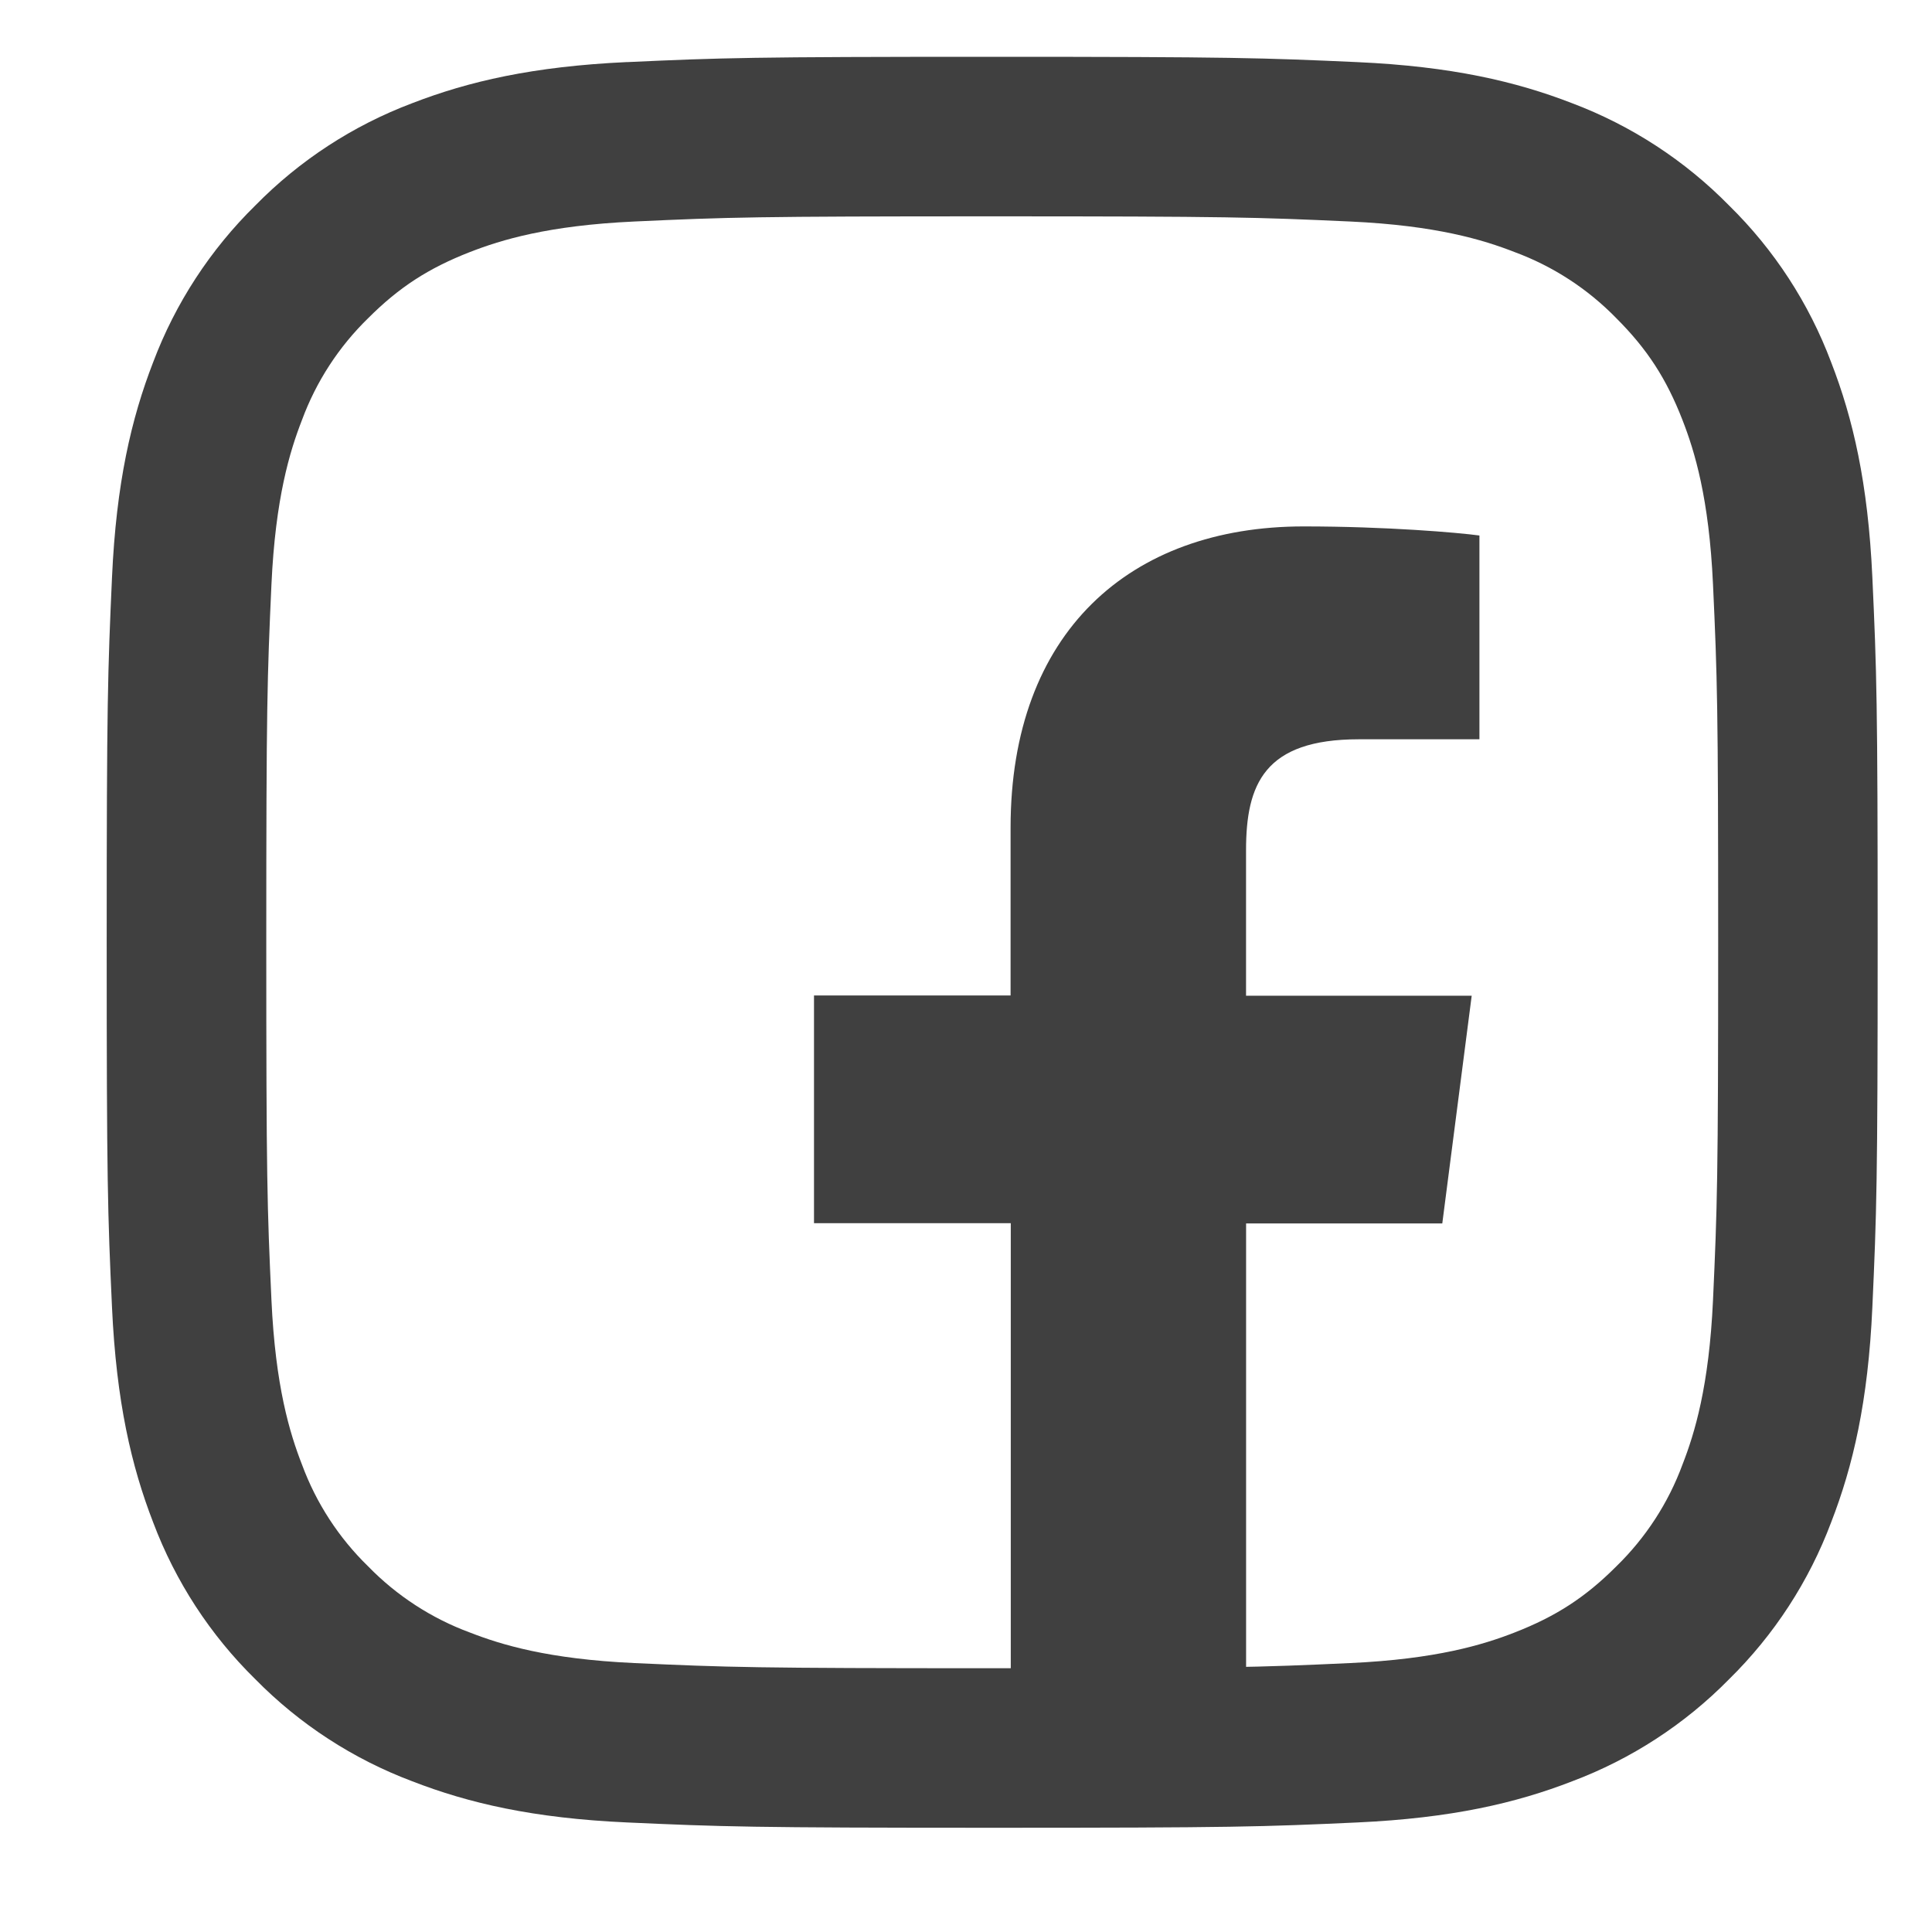
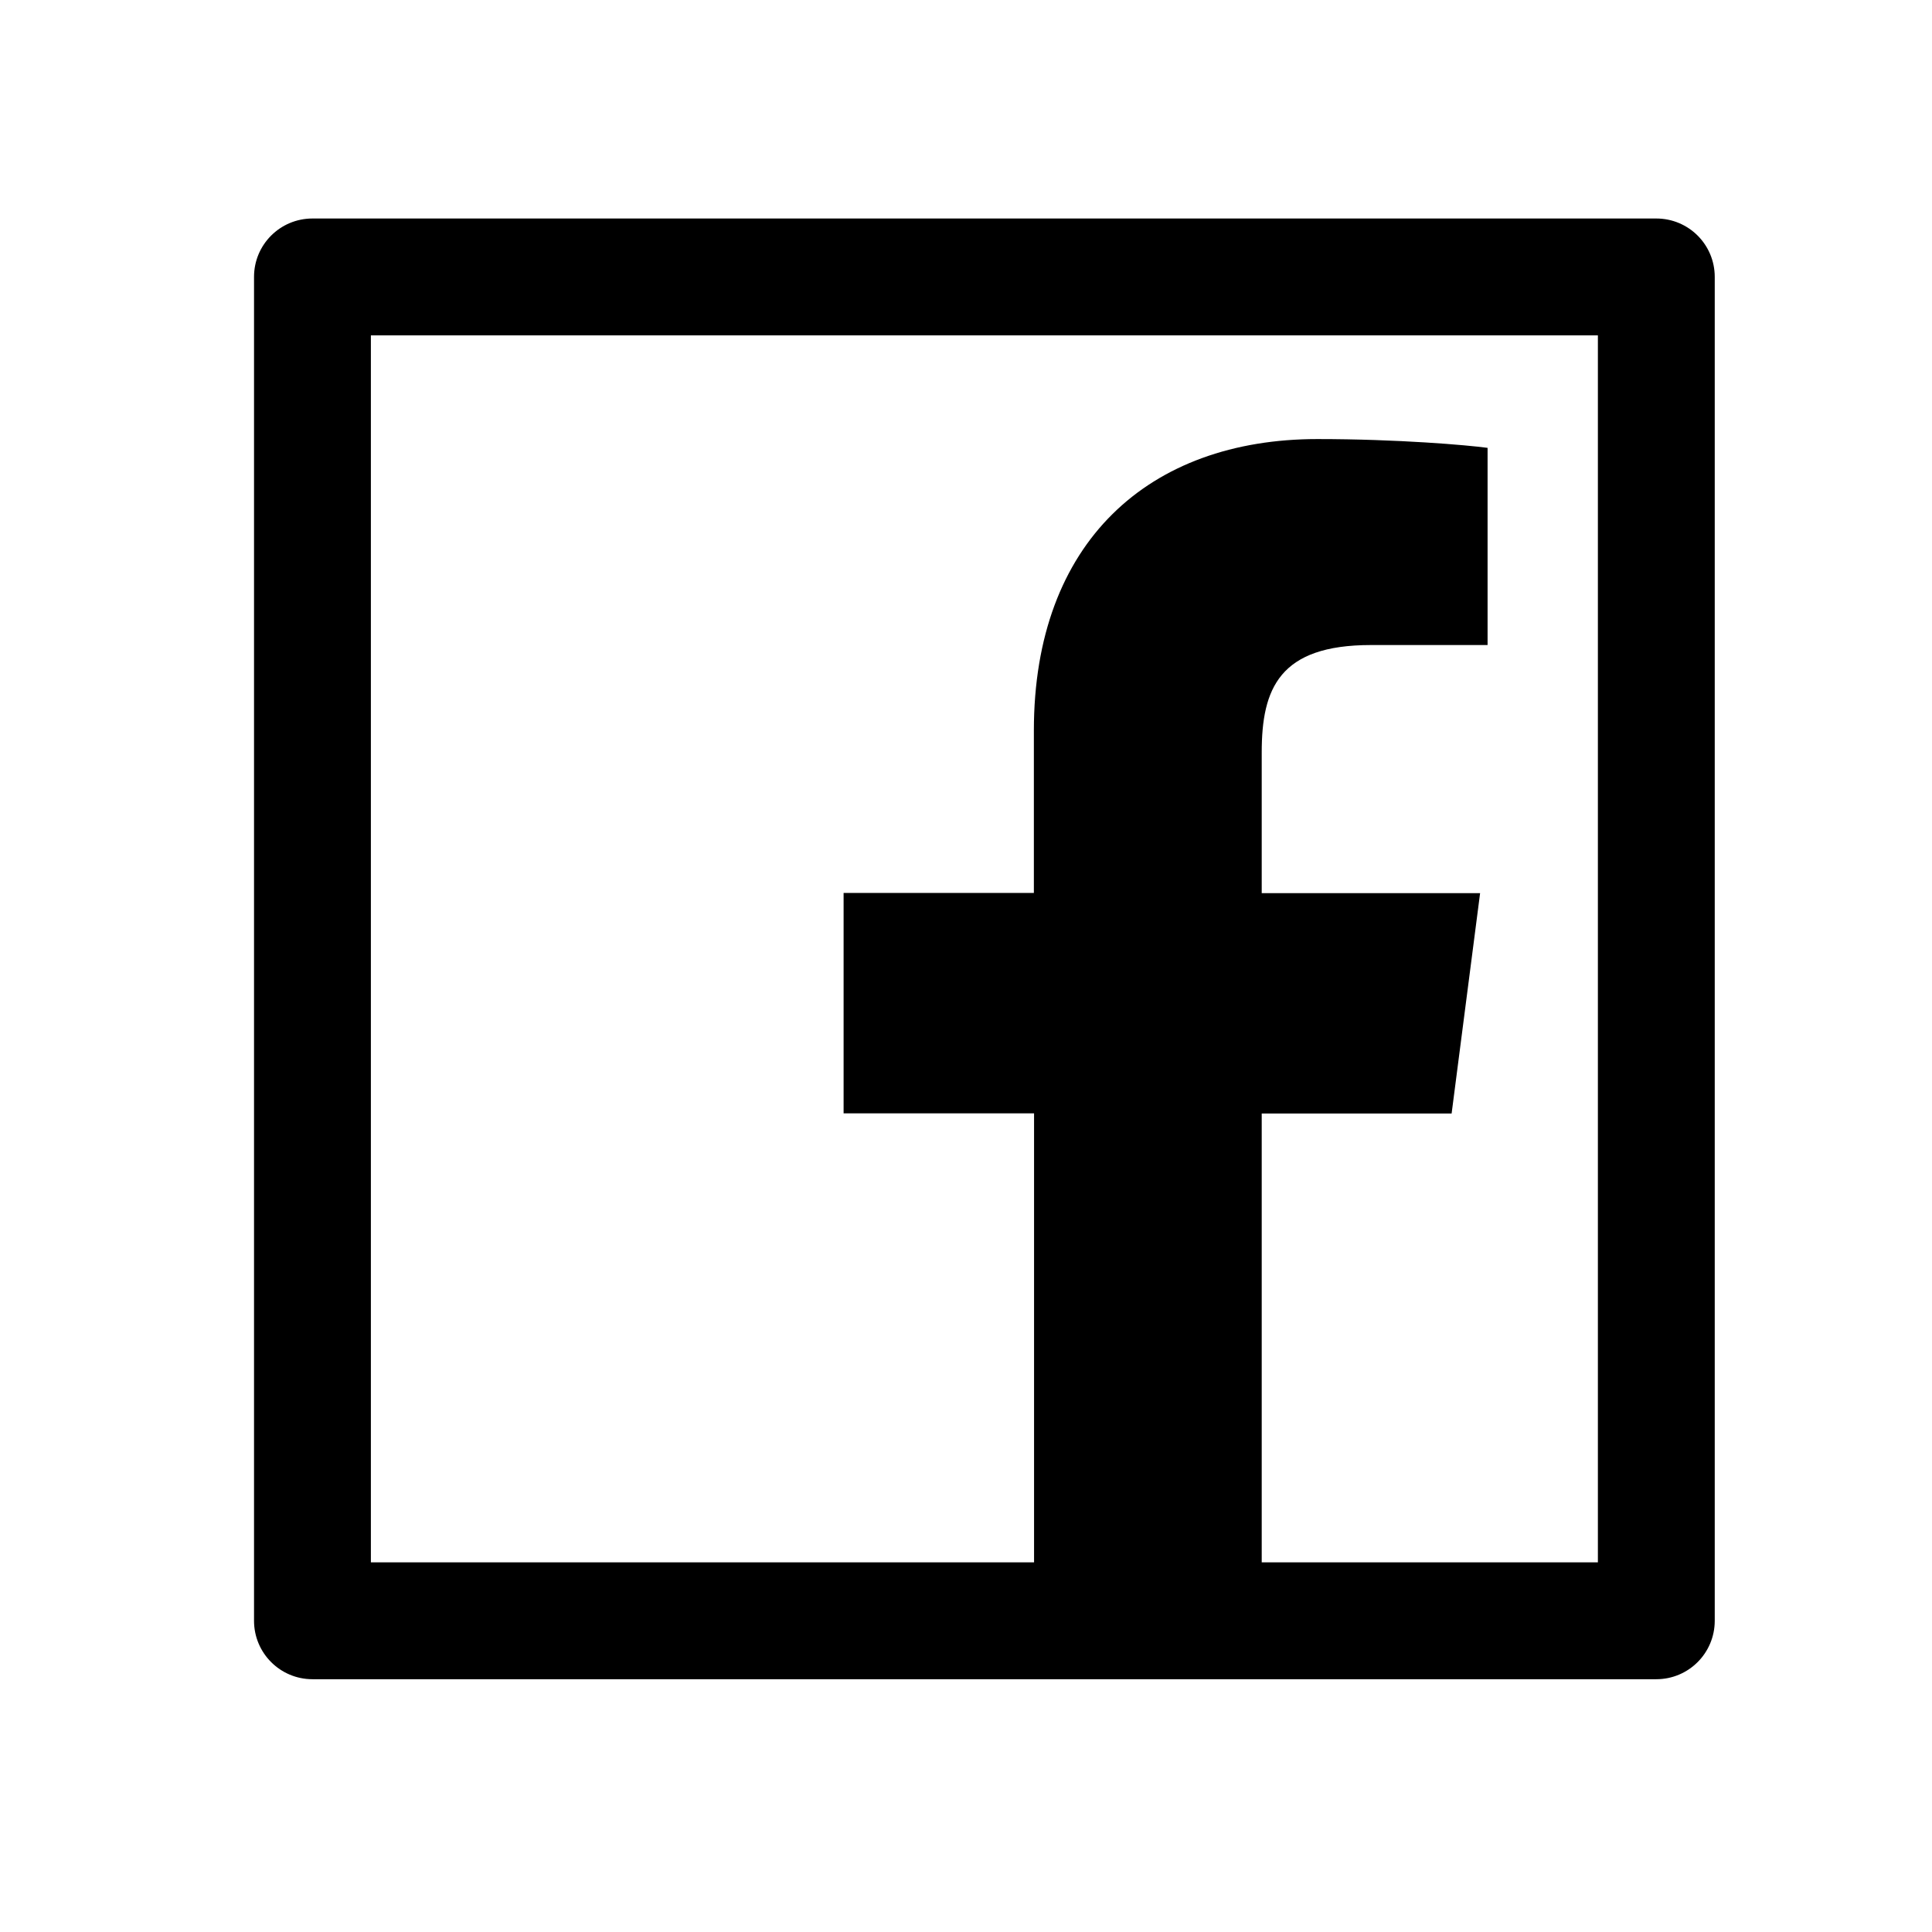
- <svg xmlns="http://www.w3.org/2000/svg" width="40" height="40" viewBox="0 0 40 40" fill="none" version="1.1" id="svg1059">
-   <defs id="defs1063" />
-   <path d="m 25.799,34.932 v -9.602 h 4.062 l 0.609,-4.715 h -4.672 v -3.012 c 0,-1.367 0.379,-2.297 2.336,-2.297 h 2.496 v -4.219 c -0.434,-0.059 -1.914,-0.188 -3.641,-0.188 -3.602,0 -6.066,2.199 -6.066,6.234 v 3.477 h -4.07 v 4.715 h 4.074 v 9.605" fill="#404040" id="path1057" />
-   <path d="m 12.984,1.286 c 1.955,-0.09 2.578,-0.11 7.558,-0.11 4.98,0 5.603,0.022 7.557,0.11 1.953,0.088 3.287,0.4 4.453,0.852 1.222,0.462 2.33,1.183 3.247,2.117 0.933,0.915 1.653,2.022 2.113,3.245 0.453,1.167 0.763,2.5 0.853,4.45 0.09,1.958 0.11,2.582 0.11,7.56 0,4.98 -0.022,5.603 -0.11,7.558 -0.088,1.95 -0.4,3.283 -0.853,4.45 -0.46,1.224 -1.181,2.332 -2.113,3.248 -0.917,0.933 -2.025,1.653 -3.247,2.113 -1.167,0.453 -2.5,0.763 -4.45,0.853 -1.957,0.09 -2.58,0.11 -7.56,0.11 -4.98,0 -5.603,-0.022 -7.558,-0.11 -1.95,-0.088 -3.283,-0.4 -4.45,-0.853 -1.223,-0.46 -2.332,-1.181 -3.248,-2.113 -0.933,-0.915 -1.654,-2.023 -2.115,-3.247 -0.452,-1.167 -0.762,-2.5 -0.852,-4.45 -0.09,-1.958 -0.11,-2.582 -0.11,-7.56 0,-4.98 0.022,-5.603 0.11,-7.557 0.088,-1.953 0.4,-3.287 0.852,-4.453 0.461,-1.223 1.184,-2.331 2.117,-3.247 0.915,-0.932 2.022,-1.654 3.245,-2.115 1.167,-0.452 2.5,-0.762 4.45,-0.852 z m 14.967,3.3 c -1.933,-0.088 -2.513,-0.107 -7.408,-0.107 -4.895,0 -5.475,0.018 -7.408,0.107 -1.788,0.082 -2.758,0.38 -3.405,0.632 -0.855,0.333 -1.467,0.728 -2.108,1.37 -0.608,0.592 -1.076,1.312 -1.37,2.108 -0.252,0.647 -0.55,1.617 -0.632,3.405 -0.088,1.933 -0.107,2.513 -0.107,7.408 0,4.895 0.018,5.475 0.107,7.408 0.082,1.788 0.38,2.758 0.632,3.405 0.293,0.795 0.762,1.517 1.37,2.108 0.592,0.608 1.313,1.077 2.108,1.37 0.647,0.252 1.617,0.55 3.405,0.632 1.933,0.088 2.512,0.107 7.408,0.107 4.897,0 5.475,-0.018 7.408,-0.107 1.788,-0.082 2.758,-0.38 3.405,-0.632 0.855,-0.333 1.467,-0.728 2.108,-1.37 0.608,-0.592 1.077,-1.313 1.37,-2.108 0.252,-0.647 0.55,-1.617 0.632,-3.405 0.088,-1.933 0.107,-2.513 0.107,-7.408 0,-4.895 -0.018,-5.475 -0.107,-7.408 -0.082,-1.788 -0.38,-2.758 -0.632,-3.405 -0.333,-0.855 -0.728,-1.467 -1.37,-2.108 -0.592,-0.608 -1.312,-1.076 -2.108,-1.37 -0.647,-0.252 -1.617,-0.55 -3.405,-0.632 z" style="clip-rule:evenodd;fill:#404040;fill-rule:evenodd" id="path5254" />
+ <svg xmlns="http://www.w3.org/2000/svg" width="31" height="31" viewBox="0 0 31 31" fill="none">
+   <path d="M26.576 3.506H5.014C4.495 3.506 4.076 3.925 4.076 4.443V26.006C4.076 26.524 4.495 26.944 5.014 26.944H26.576C27.095 26.944 27.514 26.524 27.514 26.006V4.443C27.514 3.925 27.095 3.506 26.576 3.506ZM25.639 25.069H20.245V17.867H23.292L23.749 14.331H20.245V12.072C20.245 11.047 20.529 10.35 21.997 10.35H23.869V7.186C23.544 7.142 22.434 7.045 21.139 7.045C18.438 7.045 16.589 8.694 16.589 11.721V14.328H13.536V17.864H16.592V25.069H5.951V5.381H25.639V25.069Z" fill="black" />
</svg>
